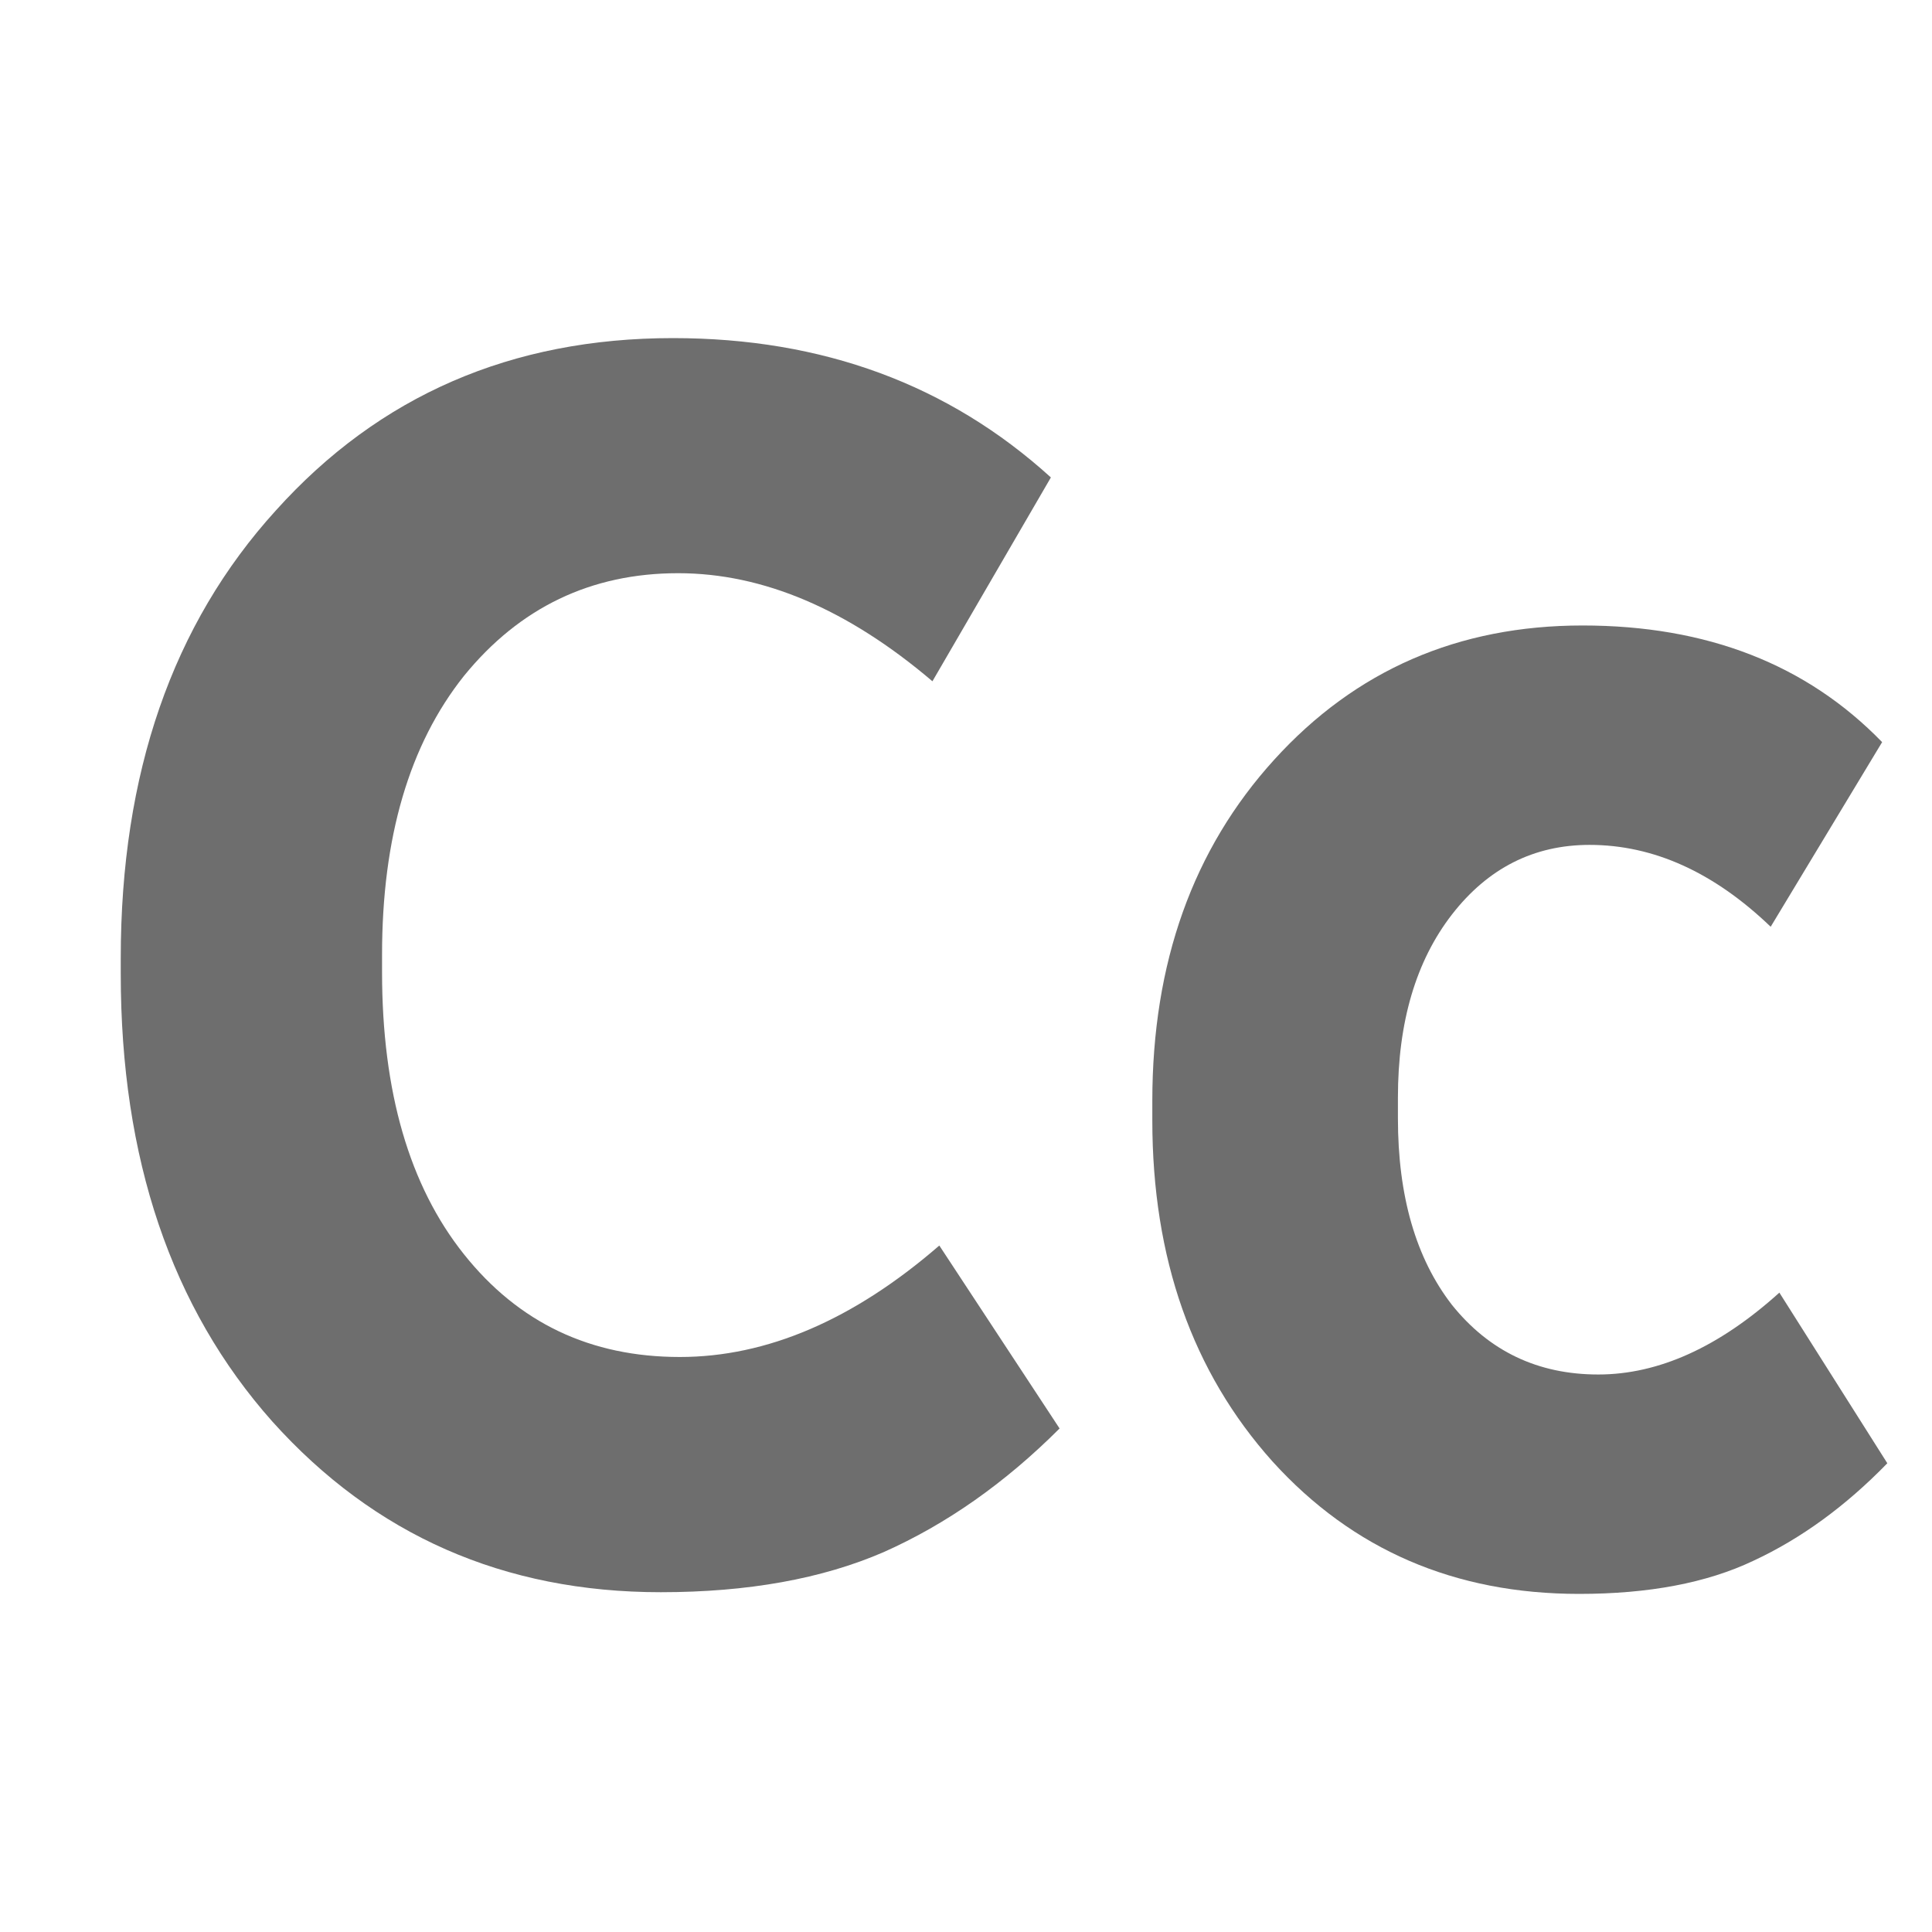
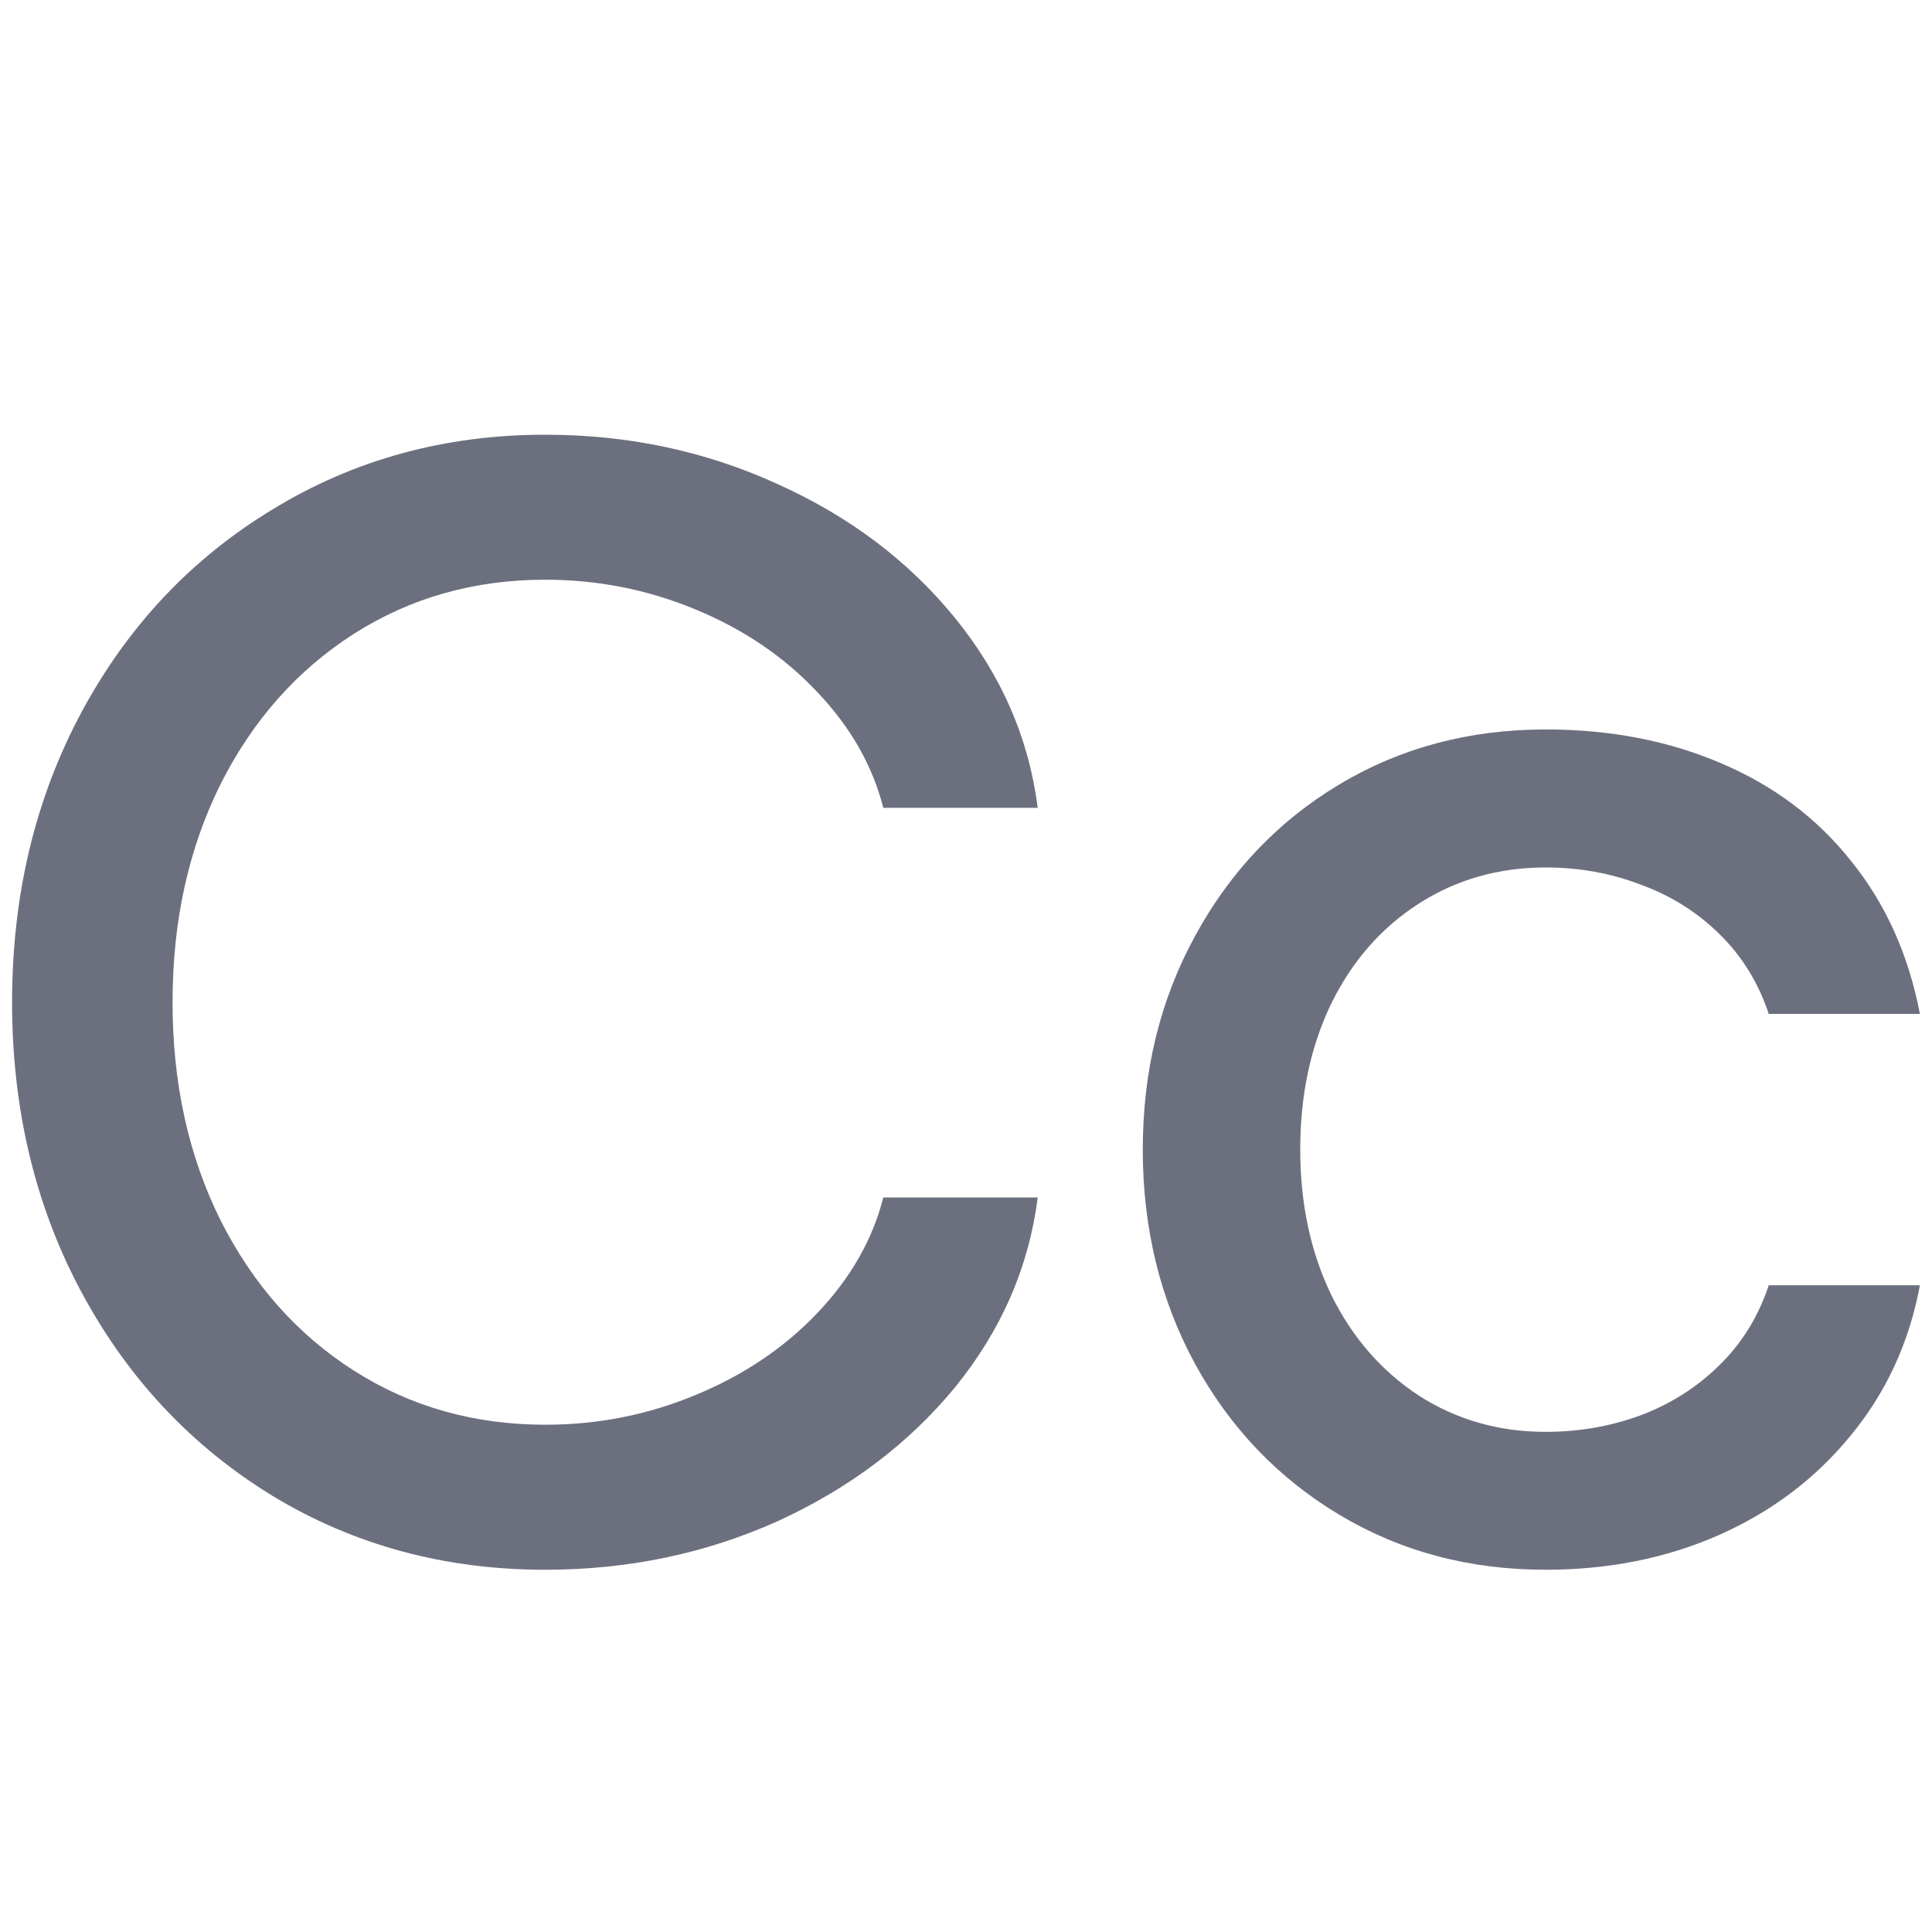
<svg xmlns="http://www.w3.org/2000/svg" width="16" height="16" viewBox="0 0 16 16" fill="none">
-   <g id="matchCase">
-     <g id="Cc">
-       <path d="M8.775 11.83C8.323 12.282 7.837 12.623 7.318 12.854C6.808 13.075 6.193 13.186 5.472 13.186C4.173 13.186 3.101 12.714 2.255 11.772C1.418 10.83 1 9.594 1 8.065V7.935C1 6.406 1.428 5.17 2.284 4.228C3.14 3.276 4.236 2.8 5.573 2.8C6.813 2.8 7.856 3.185 8.703 3.954L7.722 5.642C7.02 5.045 6.318 4.747 5.616 4.747C4.895 4.747 4.303 5.031 3.842 5.598C3.39 6.166 3.164 6.935 3.164 7.906V8.05C3.164 9.041 3.39 9.82 3.842 10.387C4.294 10.955 4.89 11.238 5.63 11.238C6.351 11.238 7.068 10.931 7.779 10.315L8.775 11.83Z" fill="#6E6E6E" />
-       <path d="M15.63 12.118C15.284 12.474 14.914 12.743 14.52 12.926C14.135 13.109 13.654 13.2 13.077 13.2C12.048 13.2 11.202 12.835 10.539 12.104C9.875 11.363 9.543 10.421 9.543 9.277V9.118C9.543 7.974 9.88 7.031 10.553 6.291C11.226 5.55 12.077 5.18 13.106 5.18C14.135 5.18 14.962 5.502 15.587 6.146L14.664 7.675C14.193 7.223 13.693 6.997 13.164 6.997C12.702 6.997 12.322 7.19 12.024 7.574C11.726 7.959 11.577 8.464 11.577 9.089V9.262C11.577 9.906 11.726 10.421 12.024 10.806C12.332 11.19 12.736 11.383 13.236 11.383C13.736 11.383 14.236 11.156 14.736 10.705L15.63 12.118Z" fill="#6E6E6E" />
-     </g>
-   </g>
+   <path d="M4.516 13C3.685 13 2.933 12.797 2.26 12.39C1.587 11.979 1.059 11.416 0.675 10.702C0.292 9.988 0.1 9.187 0.1 8.3C0.1 7.413 0.292 6.612 0.675 5.898C1.059 5.184 1.587 4.624 2.26 4.217C2.933 3.806 3.685 3.6 4.516 3.6C5.202 3.6 5.843 3.736 6.44 4.009C7.036 4.277 7.526 4.647 7.91 5.119C8.293 5.591 8.521 6.115 8.594 6.69H7.315C7.226 6.34 7.043 6.019 6.766 5.729C6.493 5.439 6.159 5.212 5.762 5.048C5.366 4.883 4.951 4.801 4.516 4.801C3.928 4.801 3.4 4.95 2.931 5.249C2.463 5.548 2.094 5.963 1.826 6.495C1.561 7.028 1.429 7.629 1.429 8.3C1.429 8.971 1.561 9.572 1.826 10.105C2.094 10.637 2.463 11.053 2.931 11.351C3.4 11.65 3.928 11.799 4.516 11.799C4.951 11.799 5.366 11.717 5.762 11.552C6.159 11.388 6.493 11.163 6.766 10.877C7.043 10.587 7.226 10.267 7.315 9.917H8.594C8.521 10.492 8.293 11.016 7.91 11.488C7.526 11.955 7.036 12.325 6.44 12.598C5.843 12.866 5.202 13 4.516 13Z" fill="#6C707E" />
+   <path d="M12.8 13C12.17 13 11.601 12.849 11.094 12.546C10.587 12.243 10.189 11.827 9.899 11.299C9.609 10.767 9.464 10.174 9.464 9.521C9.464 8.867 9.609 8.276 9.899 7.748C10.189 7.216 10.587 6.798 11.094 6.495C11.601 6.192 12.17 6.041 12.8 6.041C13.333 6.041 13.817 6.134 14.251 6.32C14.69 6.506 15.05 6.777 15.331 7.132C15.617 7.486 15.806 7.908 15.9 8.397H14.648C14.562 8.138 14.426 7.917 14.239 7.735C14.055 7.554 13.838 7.417 13.587 7.326C13.339 7.231 13.078 7.184 12.8 7.184C12.413 7.184 12.063 7.283 11.752 7.482C11.441 7.681 11.198 7.958 11.024 8.313C10.853 8.668 10.768 9.07 10.768 9.521C10.768 9.966 10.853 10.367 11.024 10.722C11.198 11.076 11.441 11.355 11.752 11.559C12.063 11.758 12.413 11.858 12.8 11.858C13.078 11.858 13.339 11.812 13.587 11.721C13.838 11.626 14.055 11.488 14.239 11.306C14.426 11.124 14.562 10.903 14.648 10.644H15.9C15.811 11.12 15.619 11.535 15.325 11.89C15.035 12.245 14.671 12.52 14.232 12.714C13.797 12.905 13.32 13 12.8 13Z" fill="#6C707E" />
</svg>
